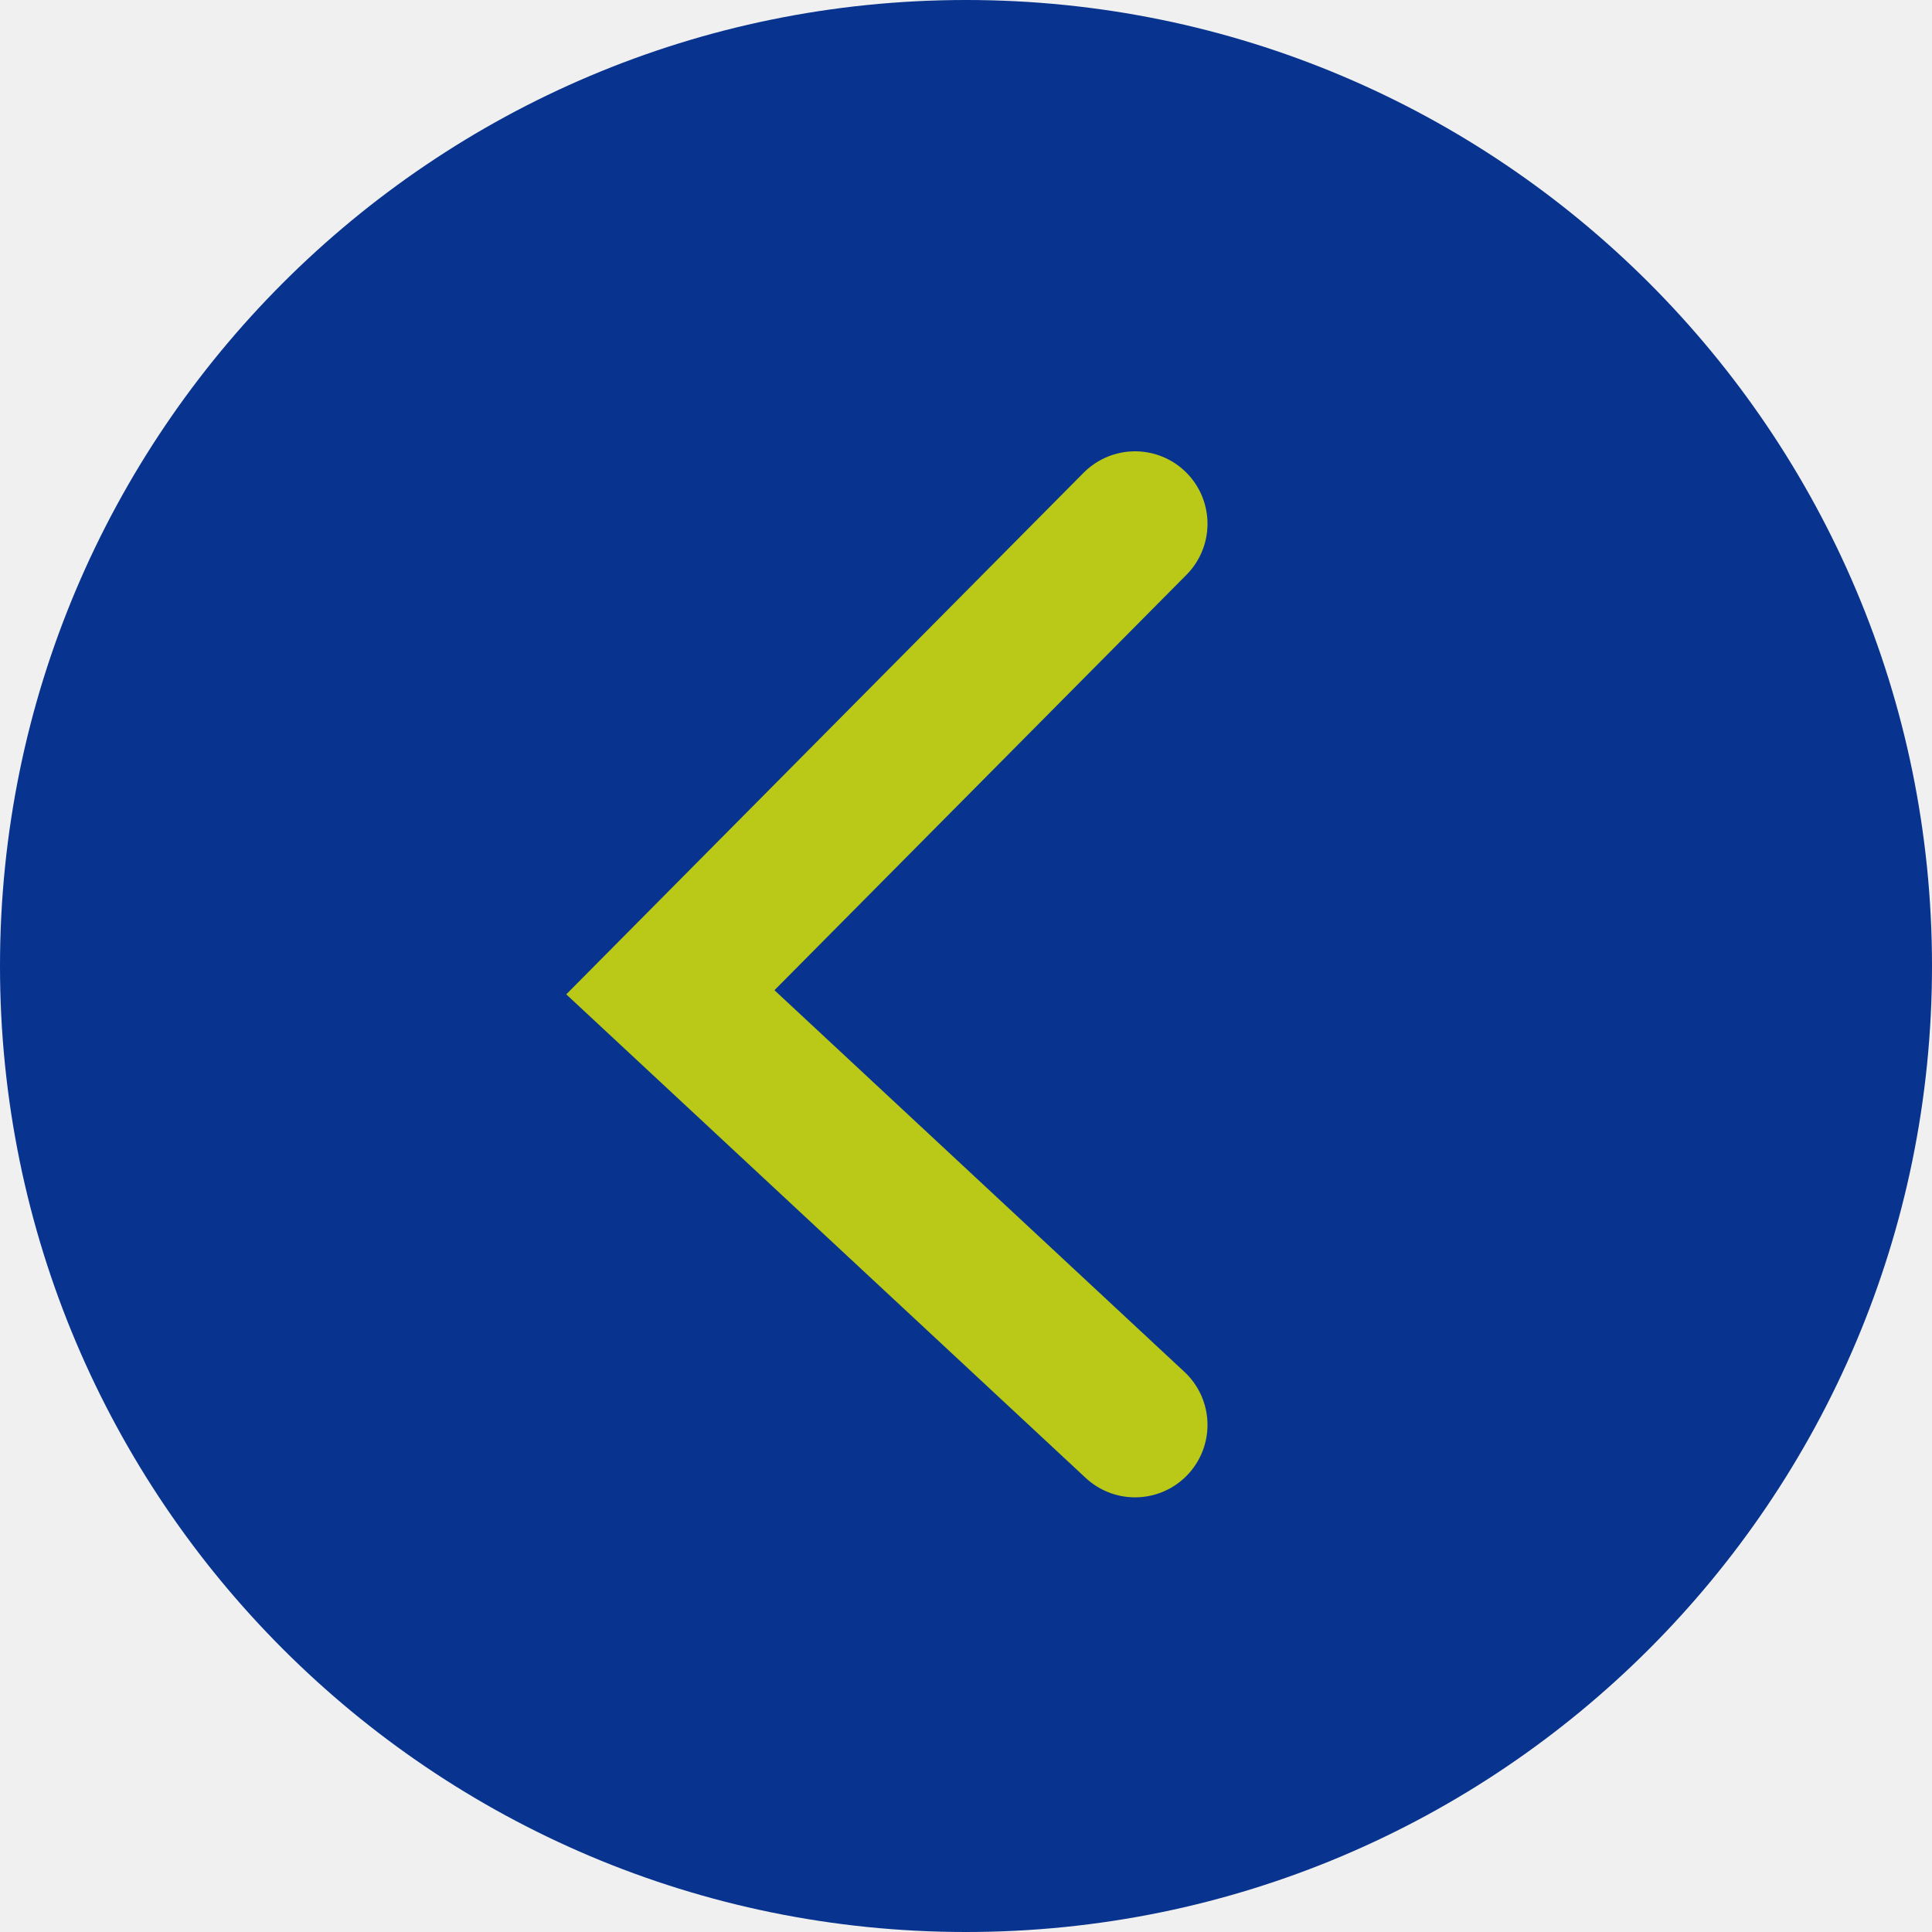
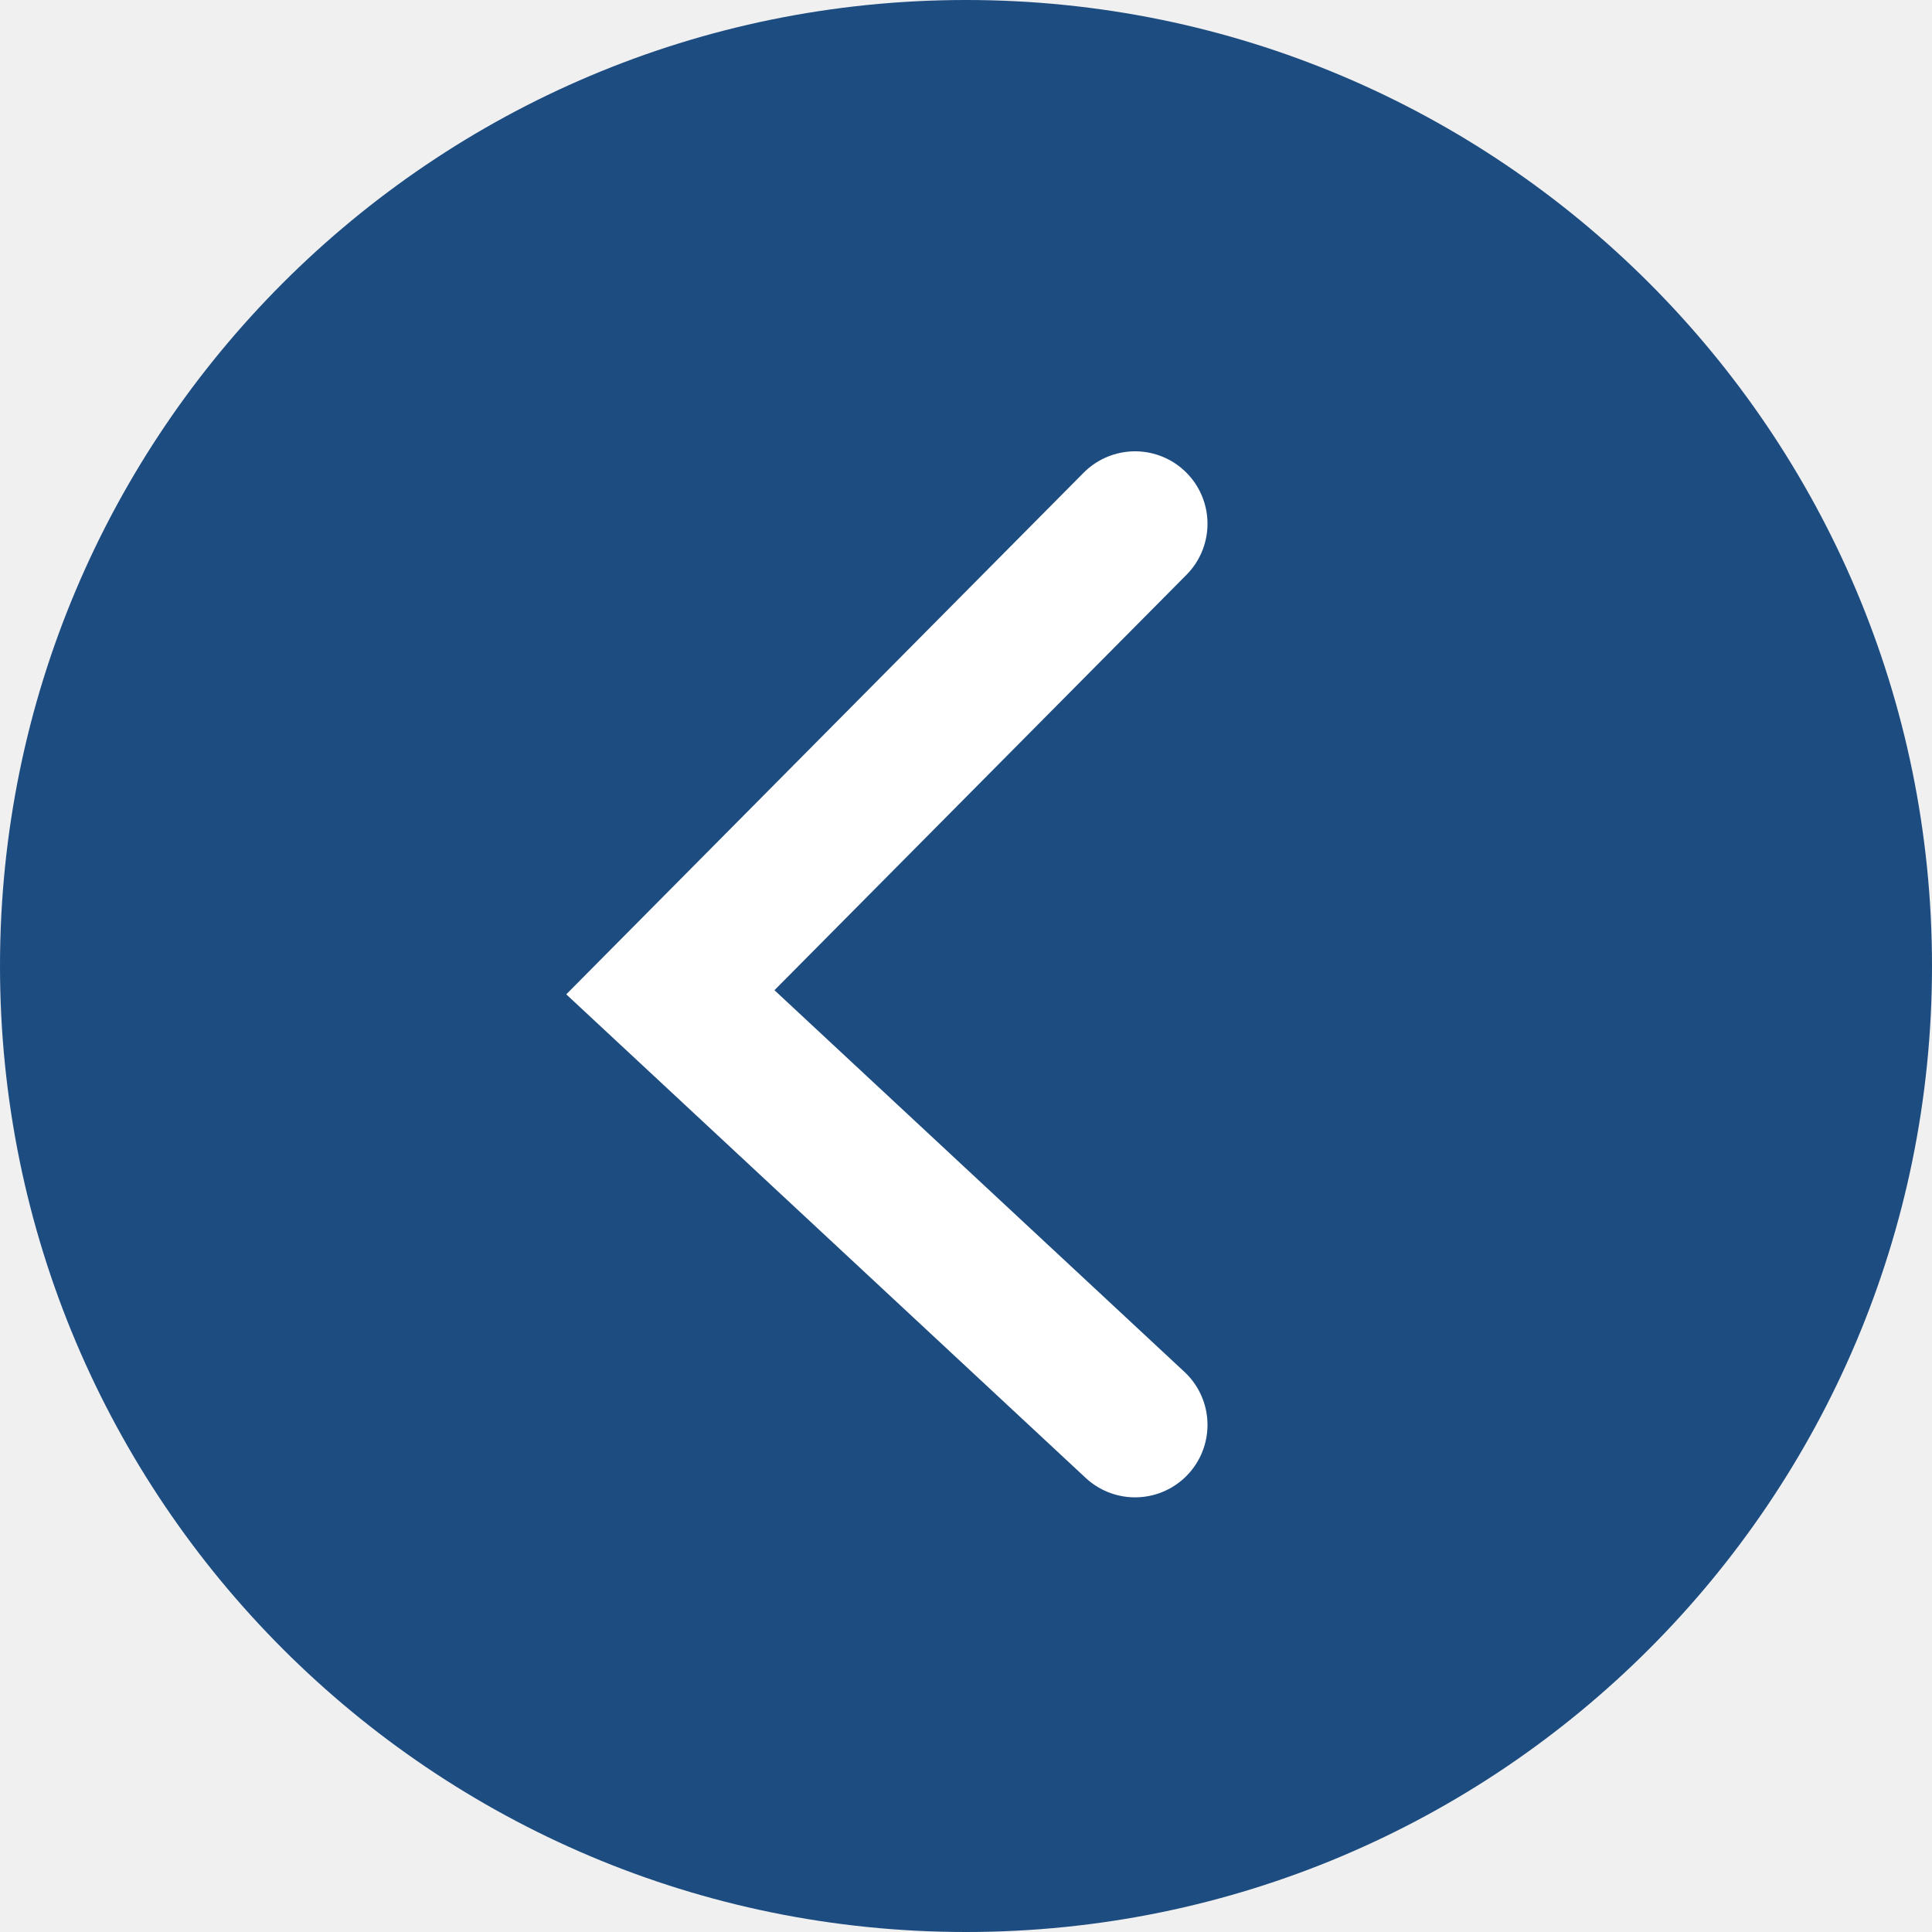
<svg xmlns="http://www.w3.org/2000/svg" width="40" height="40" viewBox="0 0 40 40">
  <defs>
-     <style>.a{fill:#08338f;}.b{fill:none;stroke:#bac818;stroke-linecap:round;stroke-width:3px;}</style>
+     <style>.a{fill:#1d4c81;}.b{fill:none;stroke:#fff;stroke-linecap:round;stroke-width:3px;}</style>
  </defs>
  <g transform="translate(-292.592 -1146.592)">
    <circle class="a" cx="20" cy="20" r="20" transform="translate(292.592 1146.592)" />
    <path class="b" d="M108.209,1145.507l-9.621-8.957,9.621-9.7" transform="translate(207.883 30.586)" />
  </g>
</svg>
